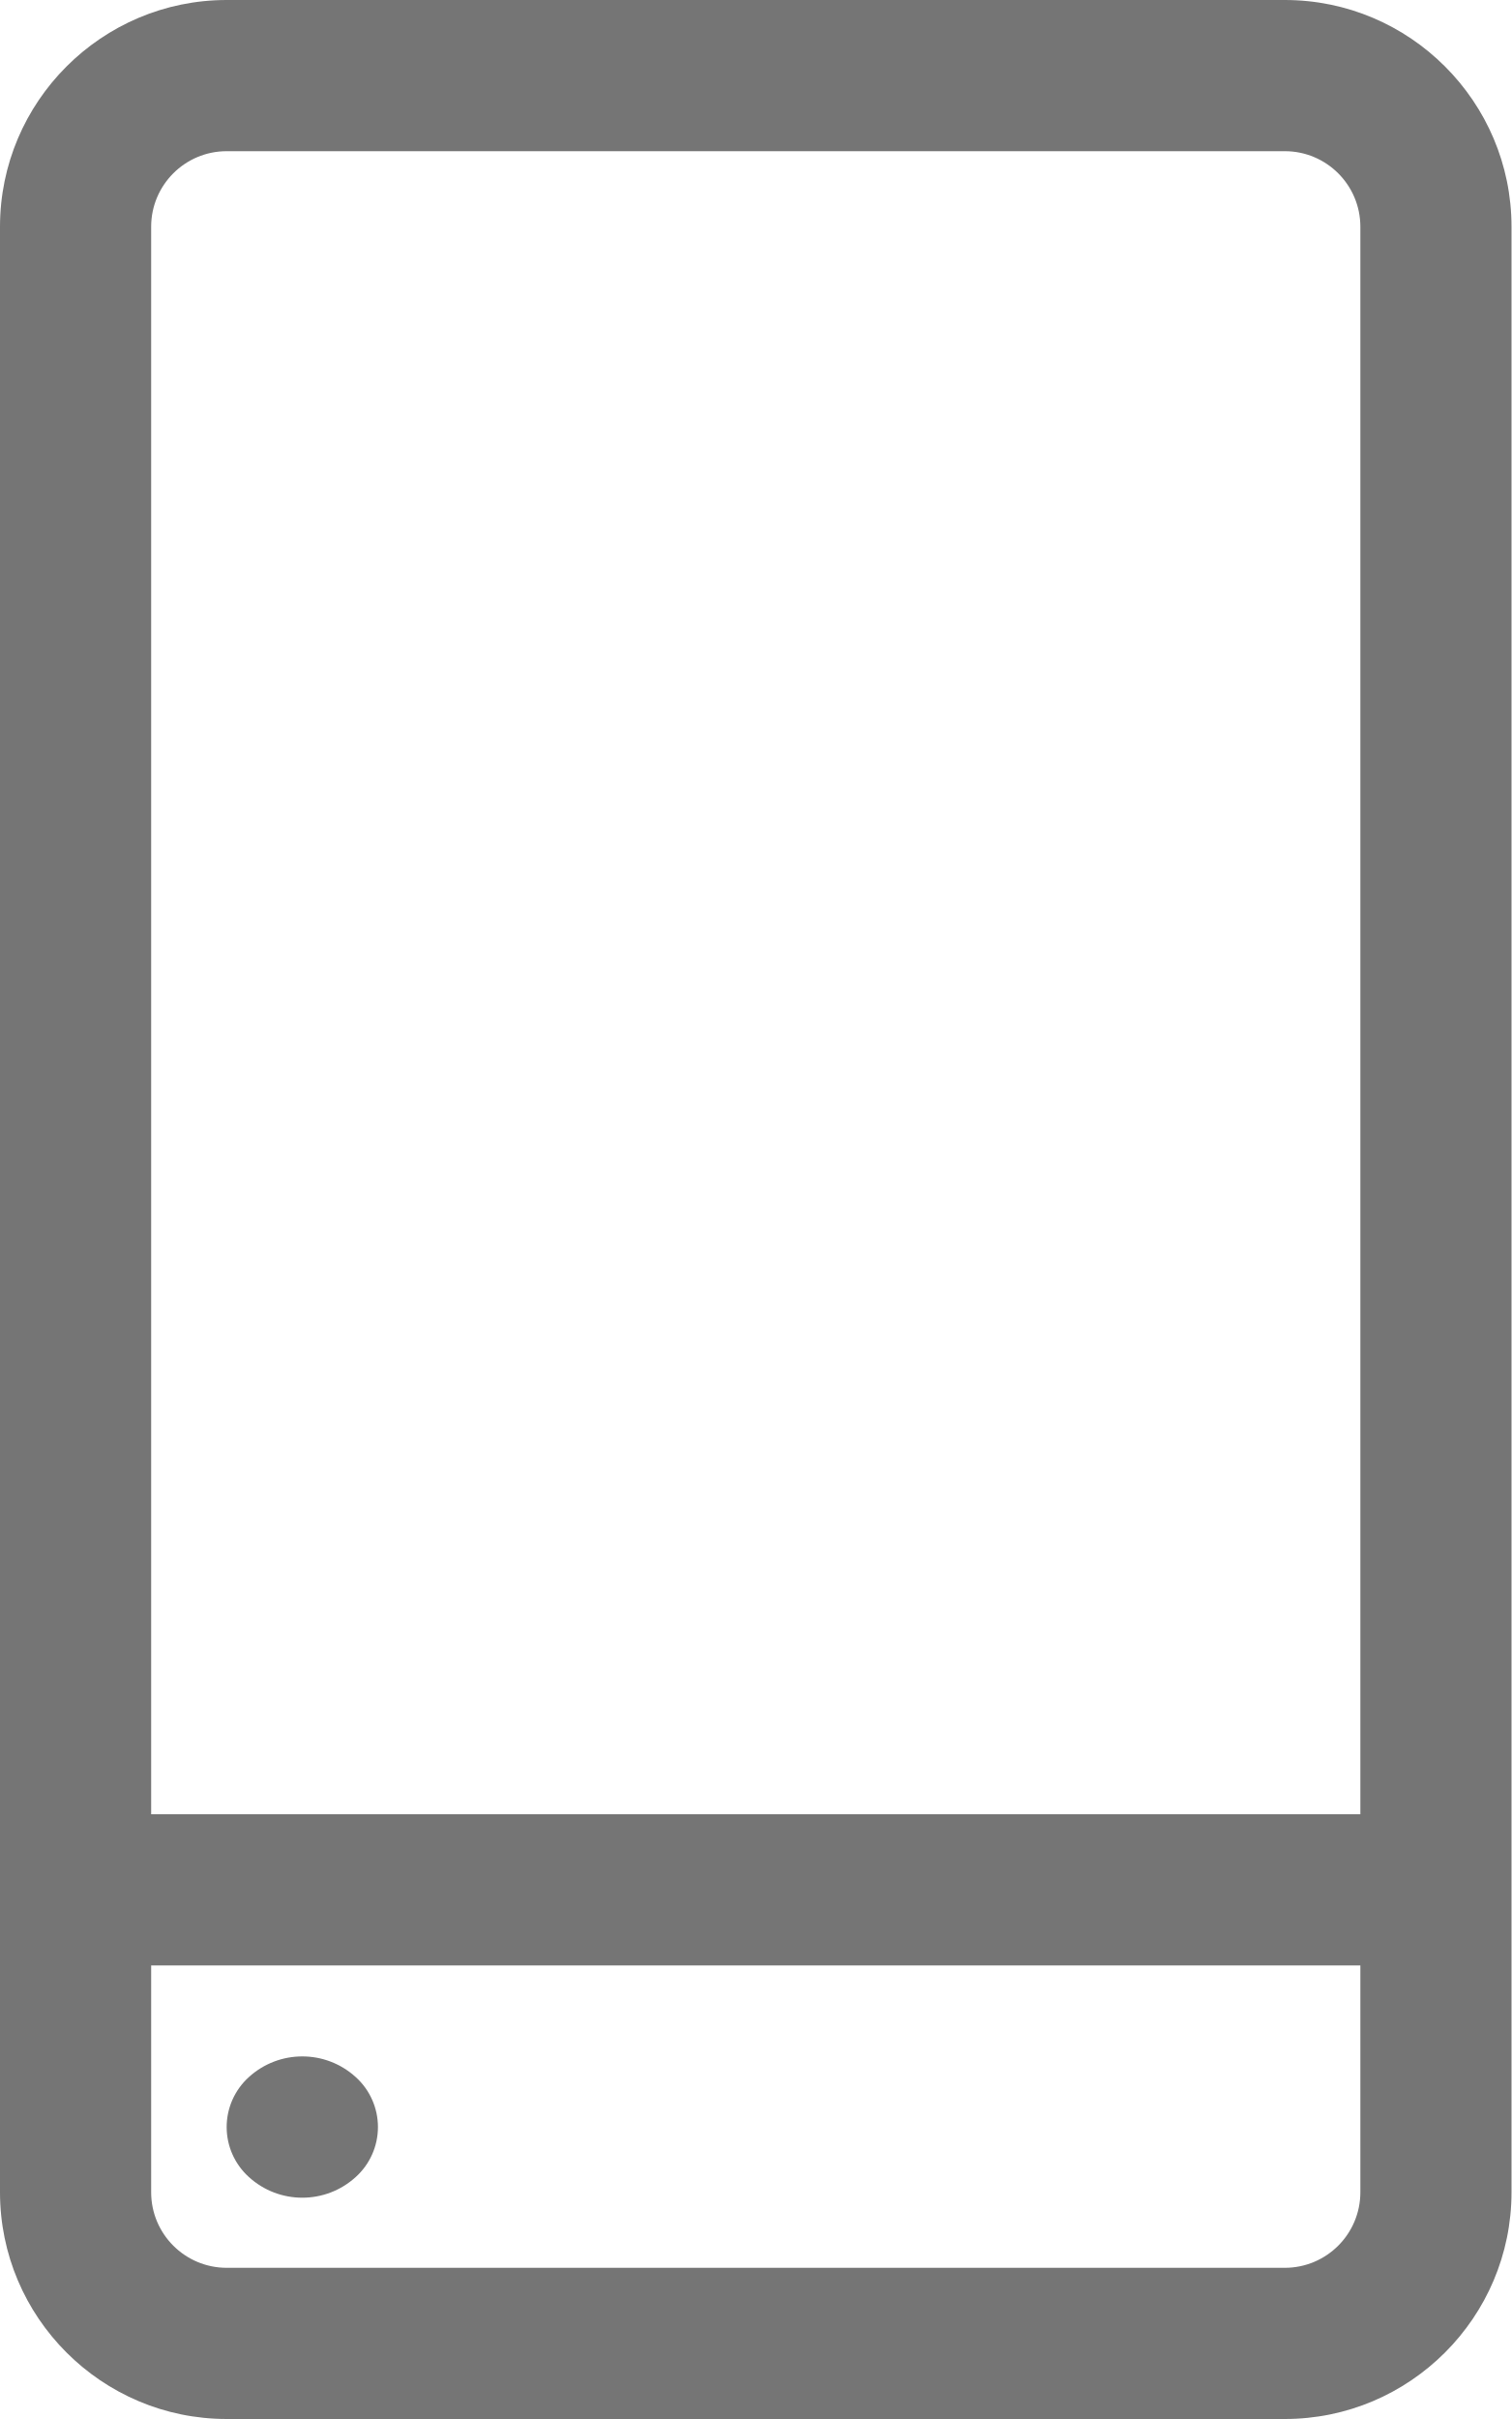
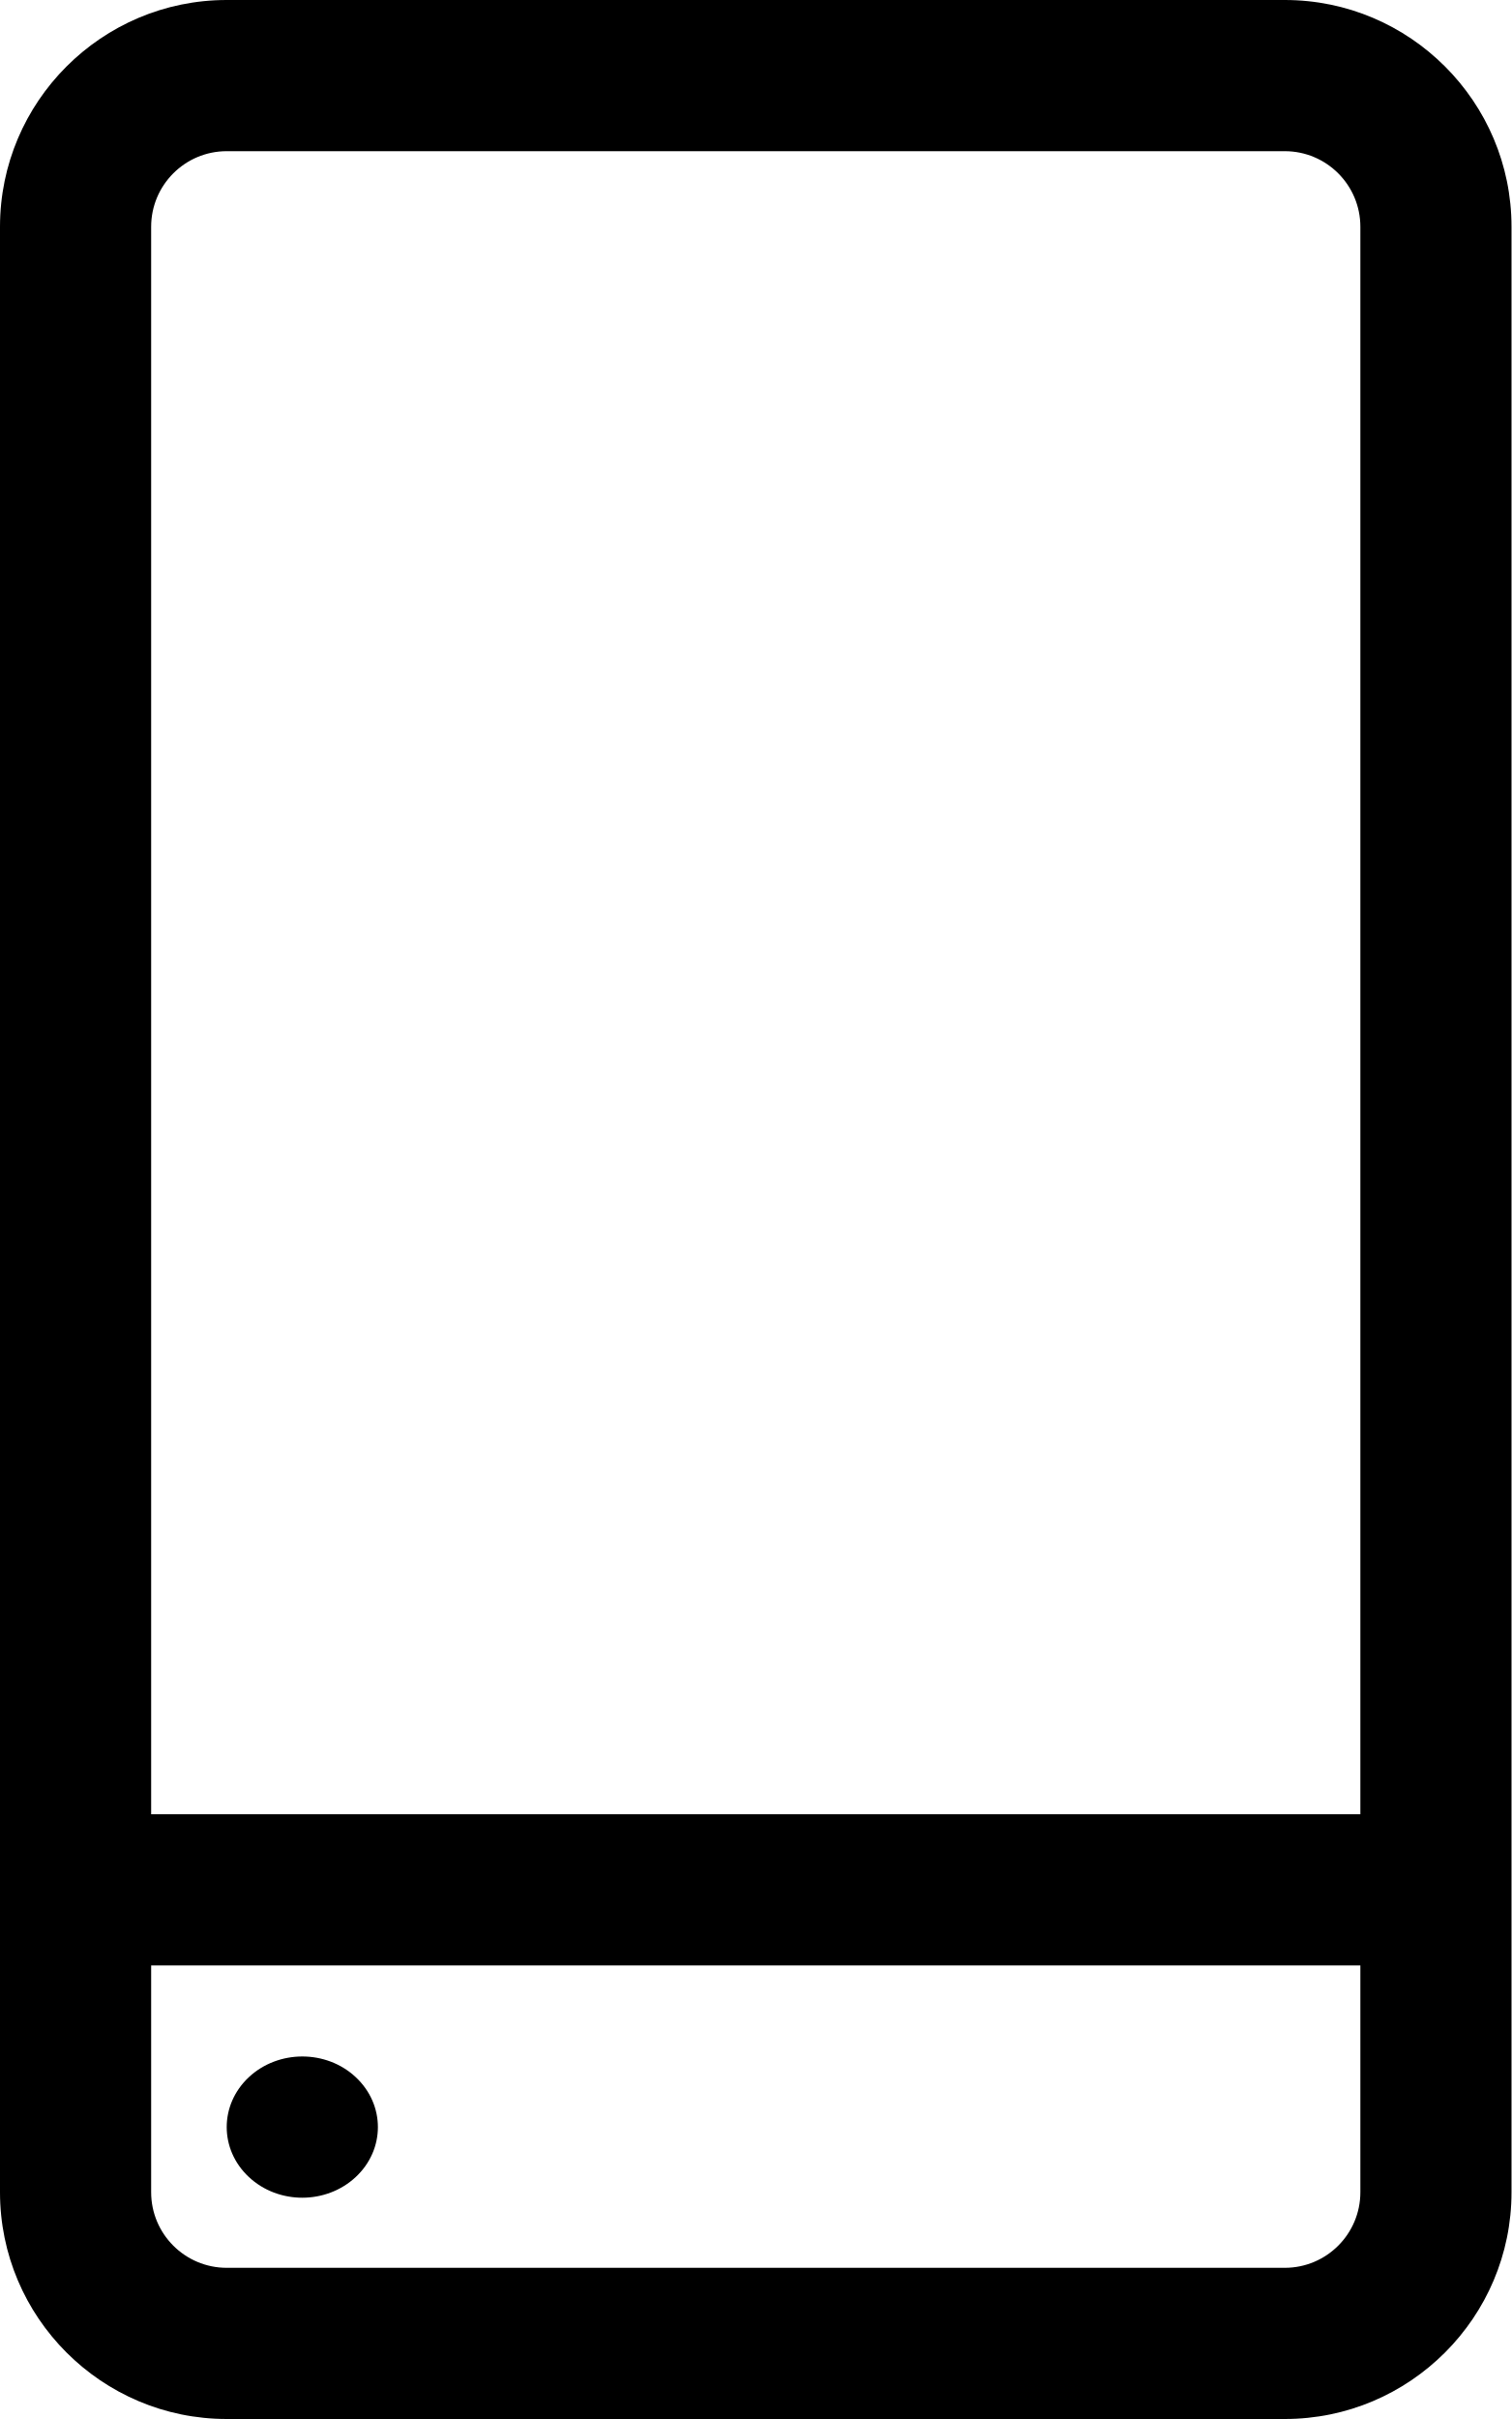
- <svg xmlns="http://www.w3.org/2000/svg" width="10" height="16" fill="none">
-   <path d="M8.5 0h-7C.673 0 0 .673 0 1.5v13c0 .827.673 1.5 1.5 1.5h7c.827 0 1.5-.673 1.5-1.5v-13C10 .673 9.327 0 8.5 0zm-7 1h7a.5.5 0 01.5.5V12H1V1.5a.5.5 0 01.5-.5zm7 14h-7a.5.5 0 01-.5-.5V13h8v1.5a.5.5 0 01-.5.5z" fill="#757575" />
-   <path d="M2.354 13.739a.445.445 0 010 .66.525.525 0 01-.708 0 .445.445 0 010-.66.525.525 0 01.708 0z" fill="#757575" />
+ <svg xmlns="http://www.w3.org/2000/svg" version="1.1" width="20" height="32" viewBox="0 0 20 32">
+   <path d="M17 0h-14c-1.654 0-3 1.346-3 3v26c0 1.654 1.346 3 3 3h14c1.654 0 3-1.346 3-3v-26c0-1.654-1.346-3-3-3zM3 2h14c0.552 0 1 0.448 1 1v21h-16v-21c0-0.552 0.448-1 1-1zM17 30h-14c-0.552 0-1-0.448-1-1v-3h16v3c0 0.552-0.448 1-1 1z" />
+   <path d="M4.707 27.478c0.391 0.365 0.391 0.956 0 1.321s-1.024 0.365-1.414 0c-0.391-0.365-0.391-0.956 0-1.321s1.024-0.365 1.414 0z" />
</svg>
